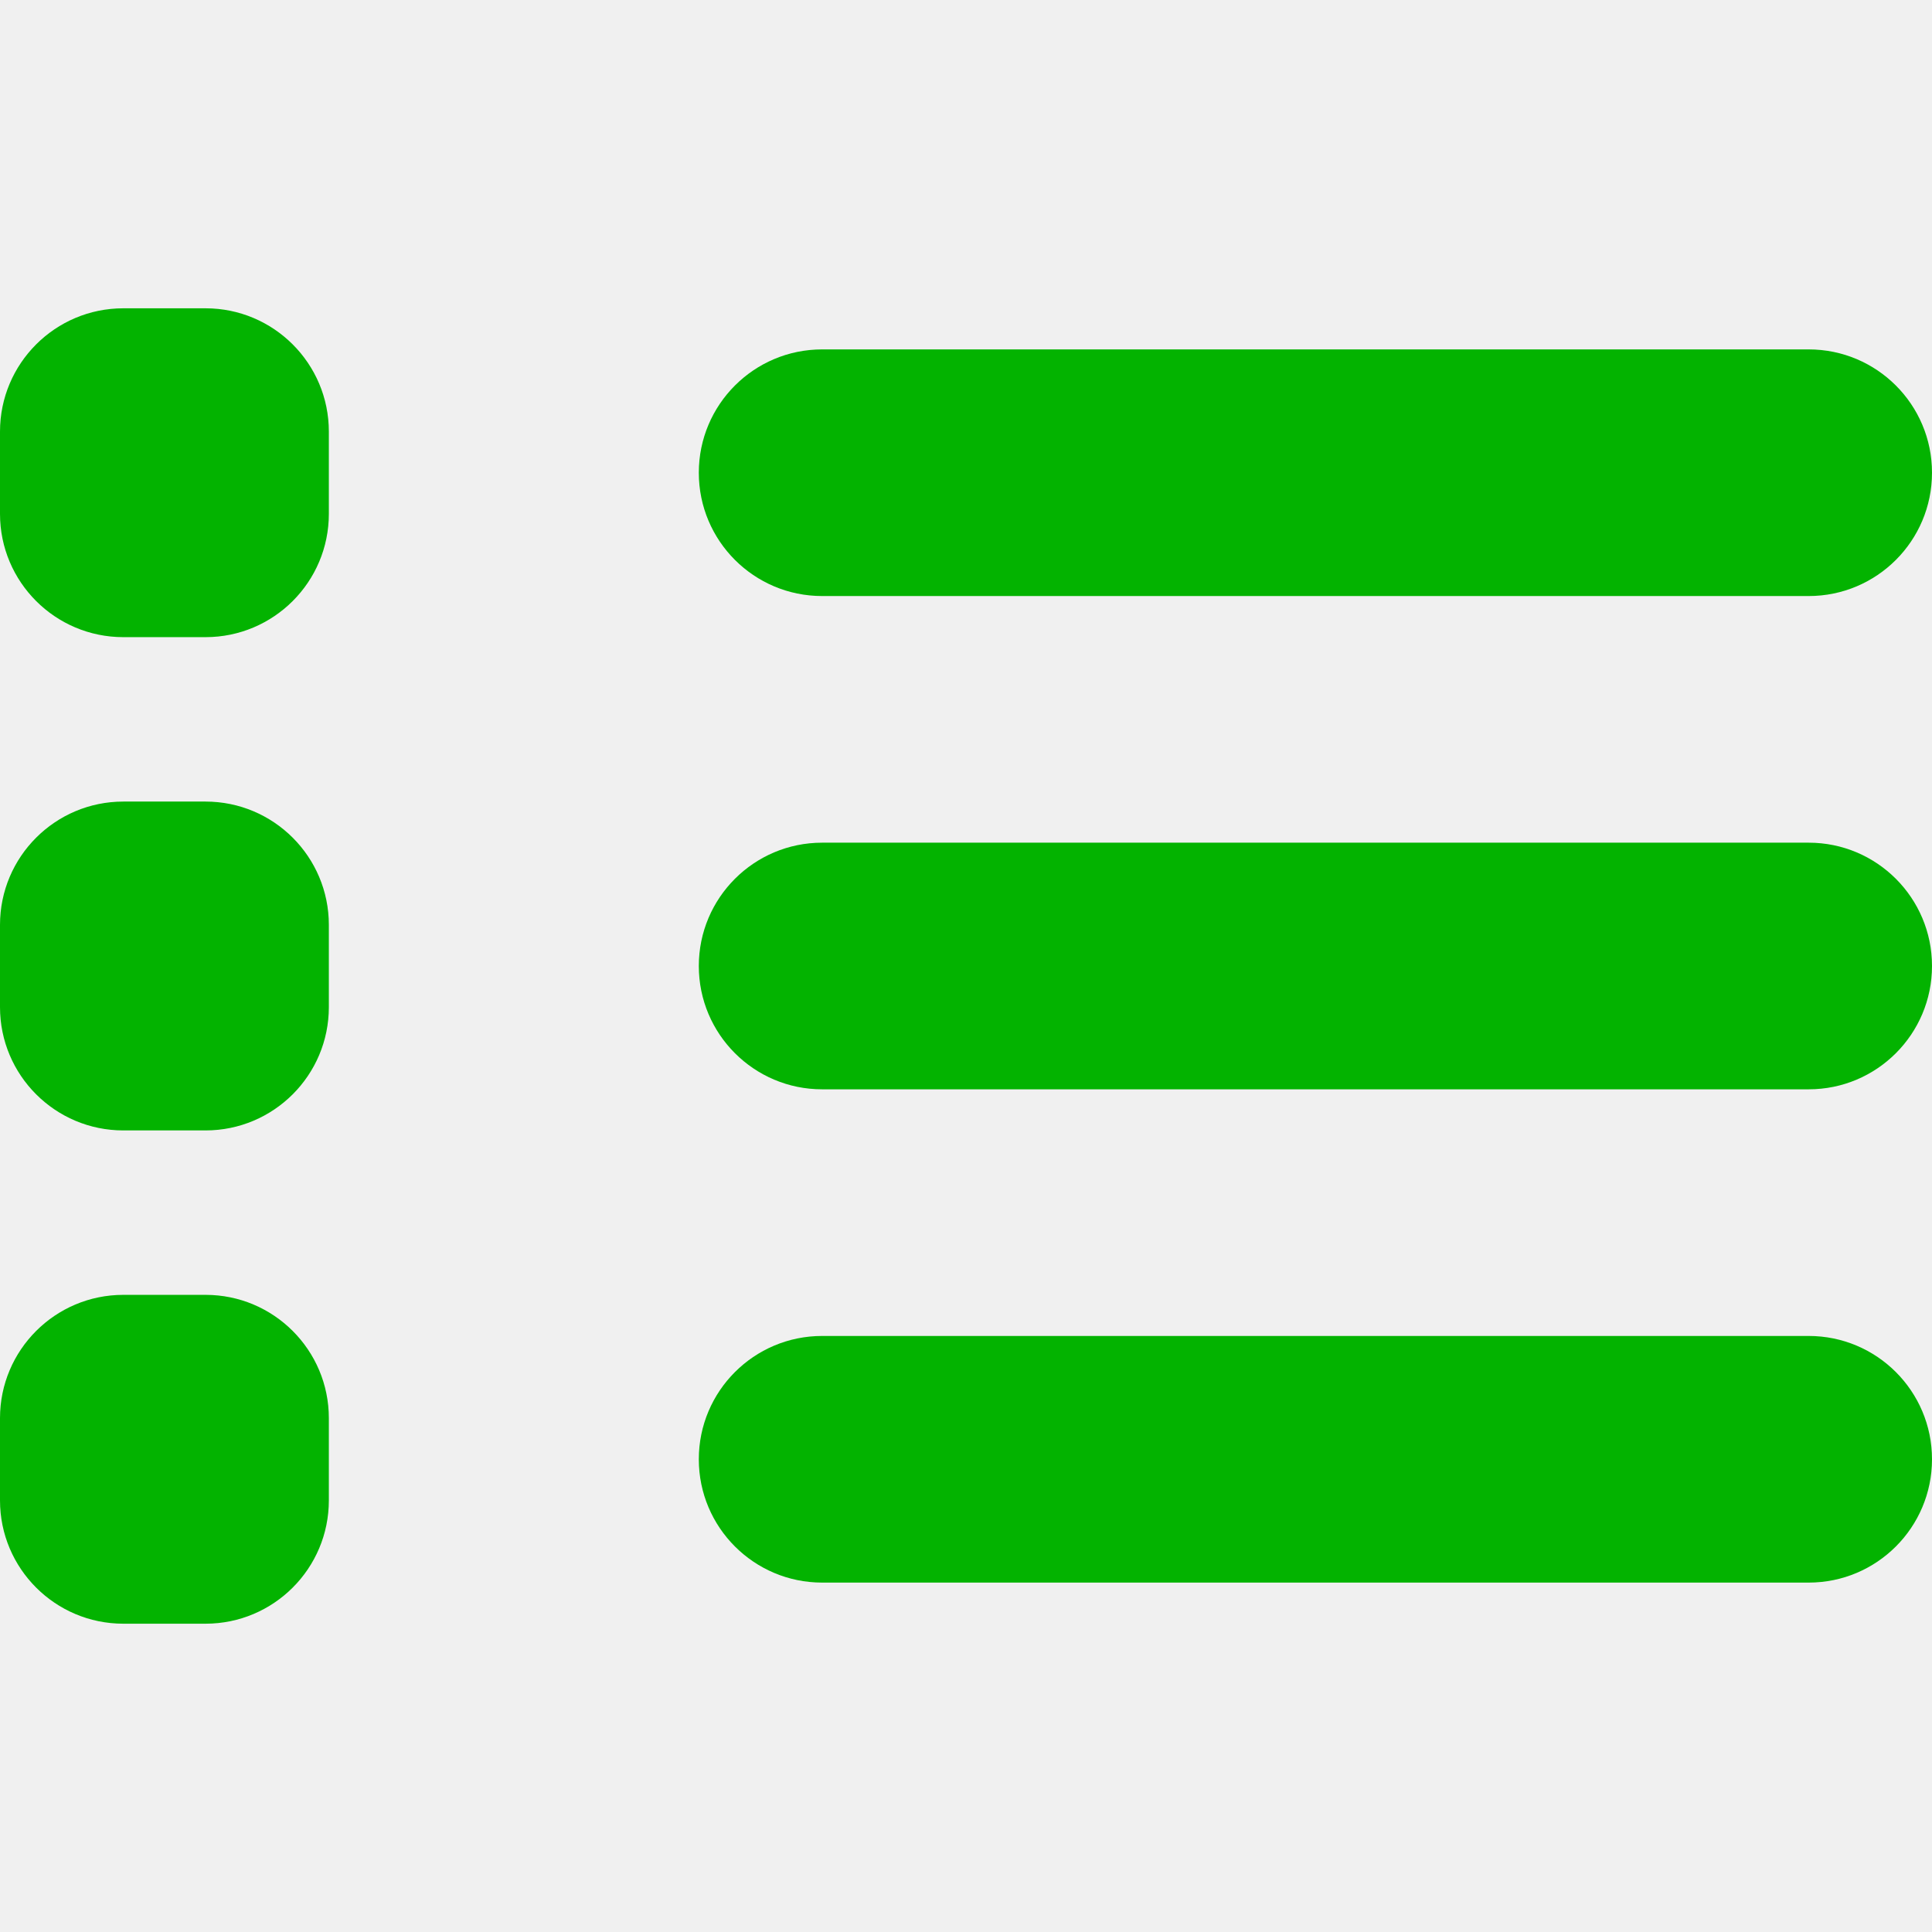
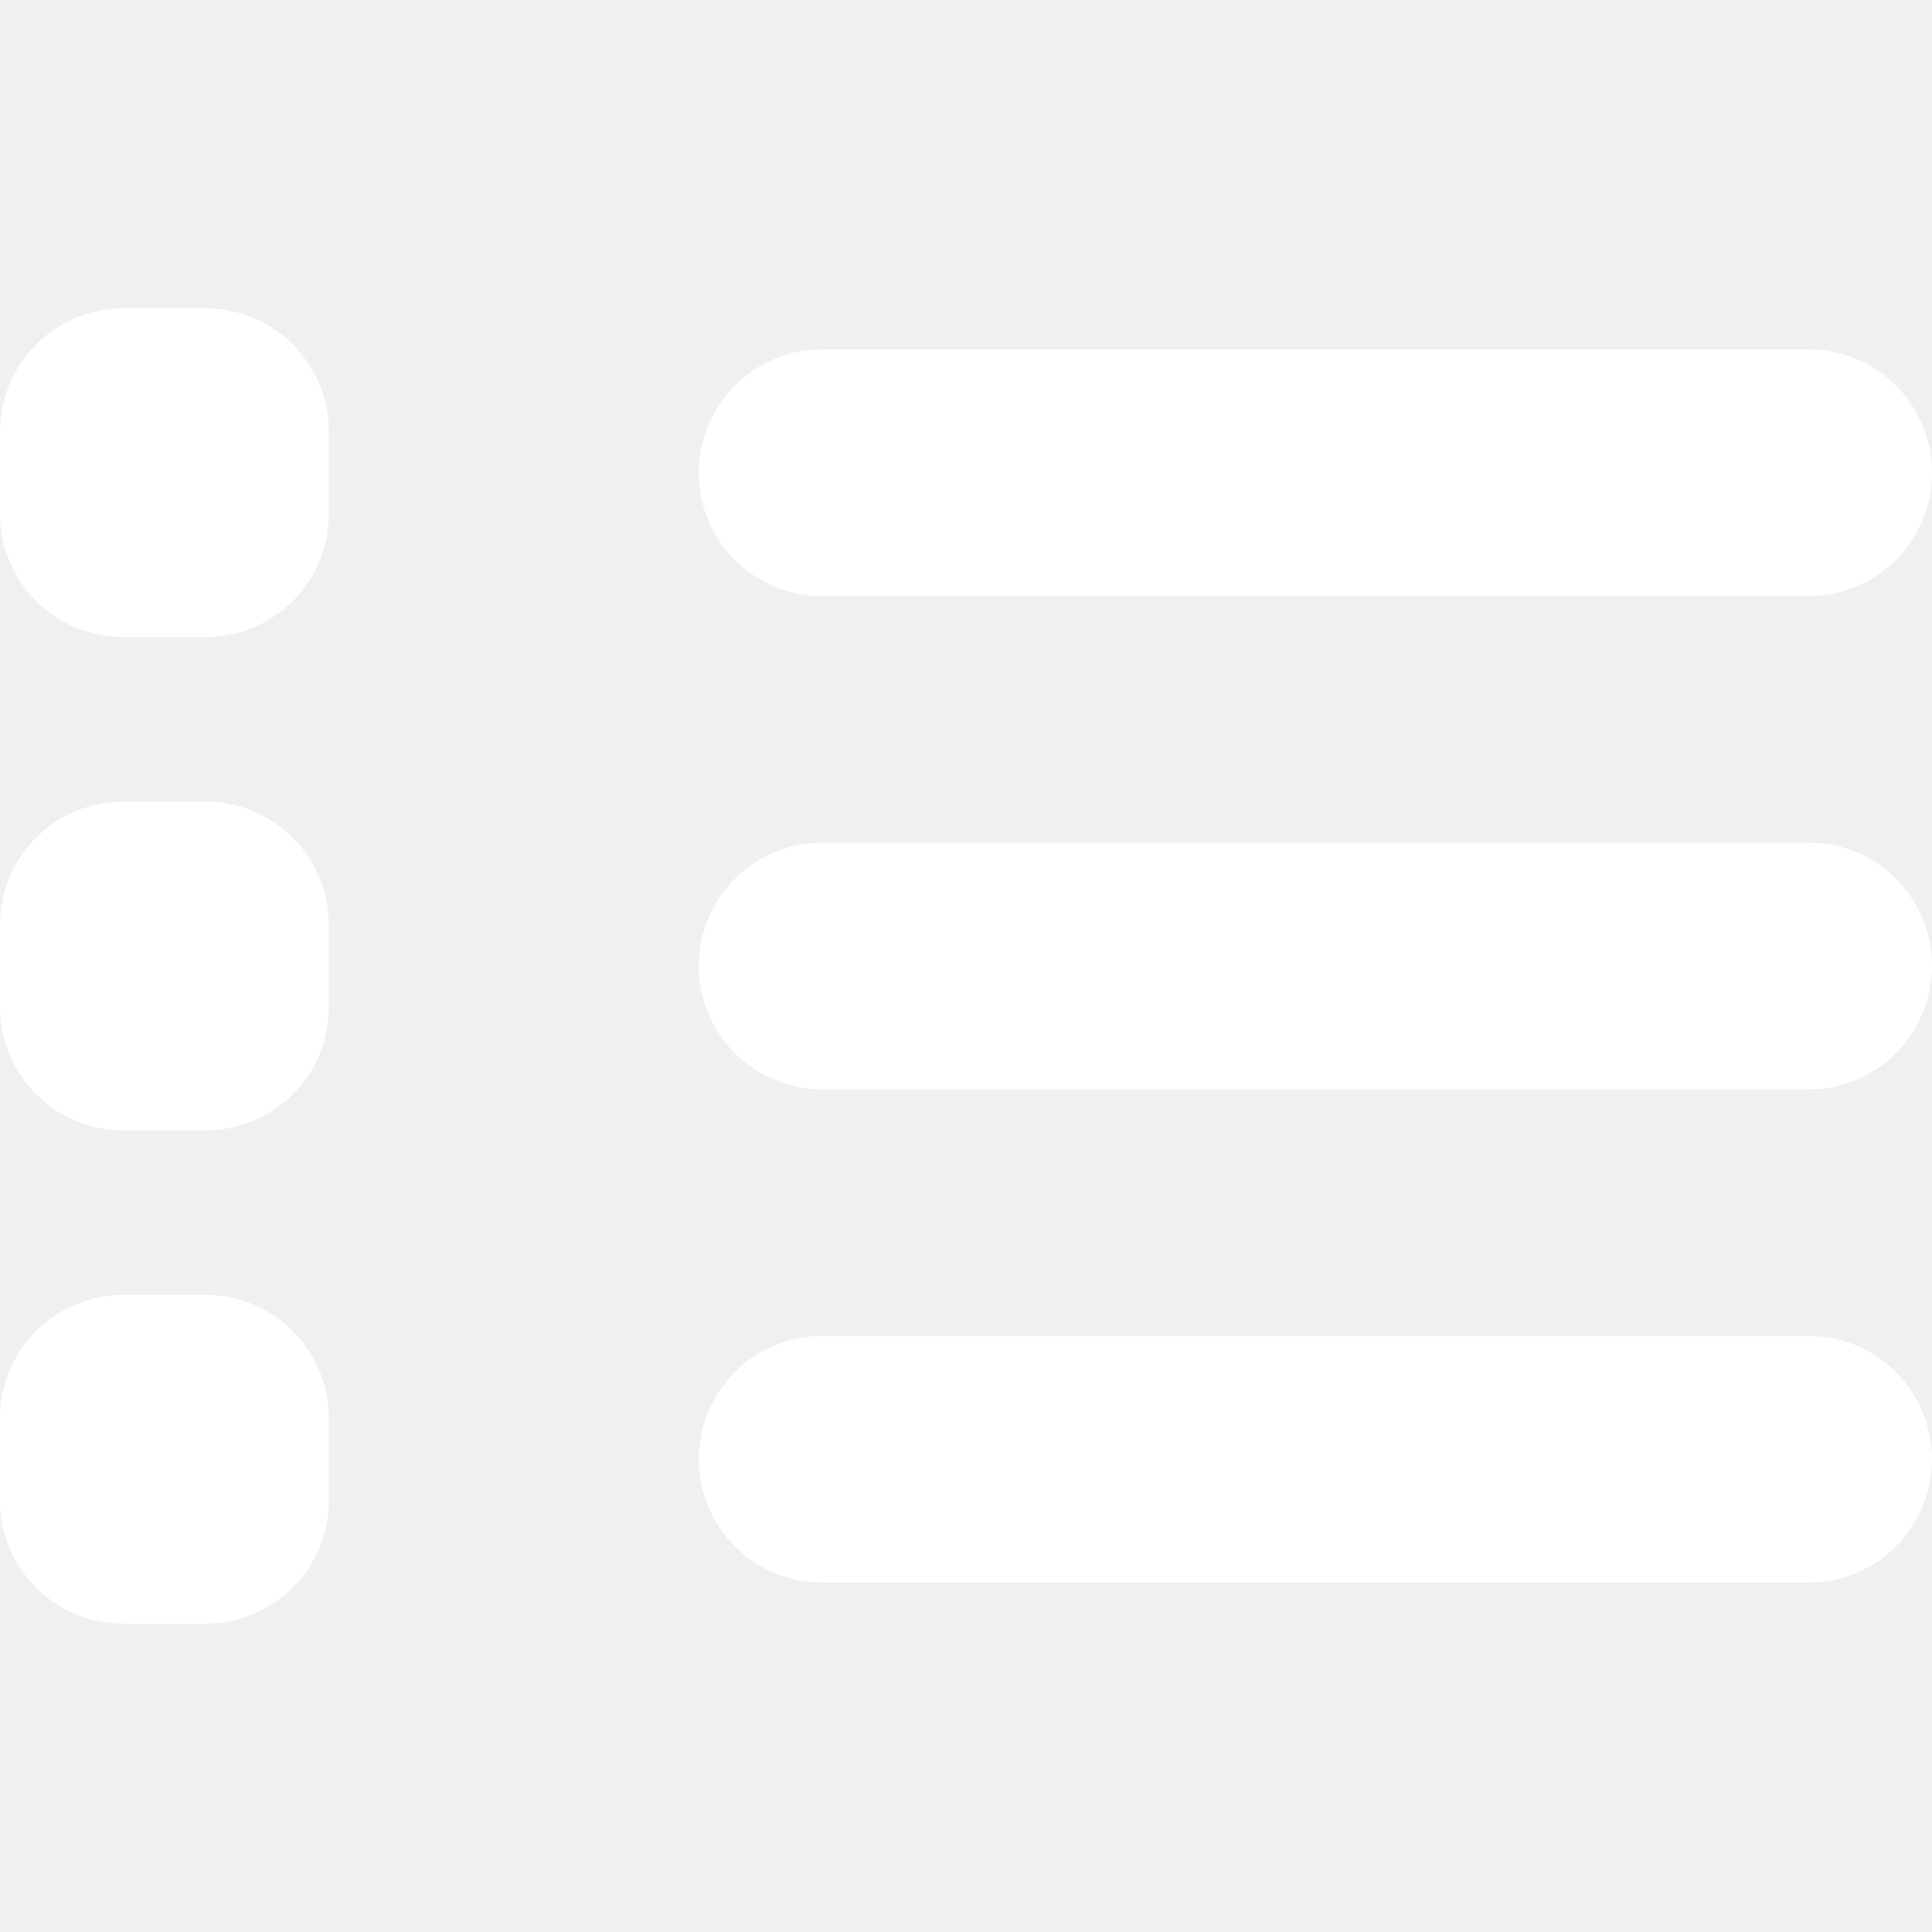
<svg xmlns="http://www.w3.org/2000/svg" height="200px" width="200px" version="1.1" id="Layer_1" viewBox="0 0 512 512" xml:space="preserve" fill="#000000">
  <g id="SVGRepo_bgCarrier" stroke-width="0" />
  <g id="SVGRepo_tracerCarrier" stroke-linecap="round" stroke-linejoin="round" />
  <g id="SVGRepo_iconCarrier">
    <g>
-       <path style="fill:#03b300;" d="M217.872,157.957h261.447c18.049,0,32.681-14.632,32.681-32.681s-14.632-32.681-32.681-32.681 H217.872c-18.049,0-32.681,14.632-32.681,32.681S199.824,157.957,217.872,157.957z" />
-       <path style="fill:#03b300;" d="M217.872,288.681h261.447C497.368,288.681,512,274.049,512,256s-14.632-32.681-32.681-32.681 H217.872c-18.049,0-32.681,14.632-32.681,32.681S199.824,288.681,217.872,288.681z" />
-       <path style="fill:#03b300;" d="M217.872,419.404h261.447c18.049,0,32.681-14.632,32.681-32.681 c0-18.049-14.632-32.681-32.681-32.681H217.872c-18.049,0-32.681,14.632-32.681,32.681 C185.191,404.772,199.824,419.404,217.872,419.404z" />
-       <path style="fill:#03b300;" d="M32.681,168.851h21.787c18.049,0,32.681-14.632,32.681-32.681v-21.787 c0-18.049-14.632-32.681-32.681-32.681H32.681C14.632,81.702,0,96.334,0,114.383v21.787C0,154.219,14.632,168.851,32.681,168.851z" />
-       <path style="fill:#03b300;" d="M32.681,299.574h21.787c18.049,0,32.681-14.632,32.681-32.681v-21.787 c0-18.049-14.632-32.681-32.681-32.681H32.681C14.632,212.426,0,227.058,0,245.106v21.787C0,284.942,14.632,299.574,32.681,299.574 z" />
-       <path style="fill:#03b300;" d="M32.681,430.298h21.787c18.049,0,32.681-14.632,32.681-32.681V375.83 c0-18.049-14.632-32.681-32.681-32.681H32.681C14.632,343.149,0,357.781,0,375.83v21.787C0,415.666,14.632,430.298,32.681,430.298z " />
+       <path style="fill:#ffffff;" d="M217.872,157.957h261.447c18.049,0,32.681-14.632,32.681-32.681s-14.632-32.681-32.681-32.681 H217.872c-18.049,0-32.681,14.632-32.681,32.681S199.824,157.957,217.872,157.957z" />
+       <path style="fill:#ffffff;" d="M217.872,288.681h261.447C497.368,288.681,512,274.049,512,256s-14.632-32.681-32.681-32.681 H217.872c-18.049,0-32.681,14.632-32.681,32.681S199.824,288.681,217.872,288.681z" />
+       <path style="fill:#ffffff;" d="M217.872,419.404h261.447c18.049,0,32.681-14.632,32.681-32.681 c0-18.049-14.632-32.681-32.681-32.681H217.872c-18.049,0-32.681,14.632-32.681,32.681 C185.191,404.772,199.824,419.404,217.872,419.404z" />
+       <path style="fill:#ffffff;" d="M32.681,168.851h21.787c18.049,0,32.681-14.632,32.681-32.681v-21.787 c0-18.049-14.632-32.681-32.681-32.681H32.681C14.632,81.702,0,96.334,0,114.383v21.787C0,154.219,14.632,168.851,32.681,168.851z" />
+       <path style="fill:#ffffff;" d="M32.681,299.574h21.787c18.049,0,32.681-14.632,32.681-32.681v-21.787 c0-18.049-14.632-32.681-32.681-32.681H32.681C14.632,212.426,0,227.058,0,245.106v21.787C0,284.942,14.632,299.574,32.681,299.574 z" />
+       <path style="fill:#FFFFFF;" d="M32.681,430.298h21.787c18.049,0,32.681-14.632,32.681-32.681V375.83 c0-18.049-14.632-32.681-32.681-32.681H32.681C14.632,343.149,0,357.781,0,375.83v21.787C0,415.666,14.632,430.298,32.681,430.298z " />
    </g>
  </g>
</svg>
